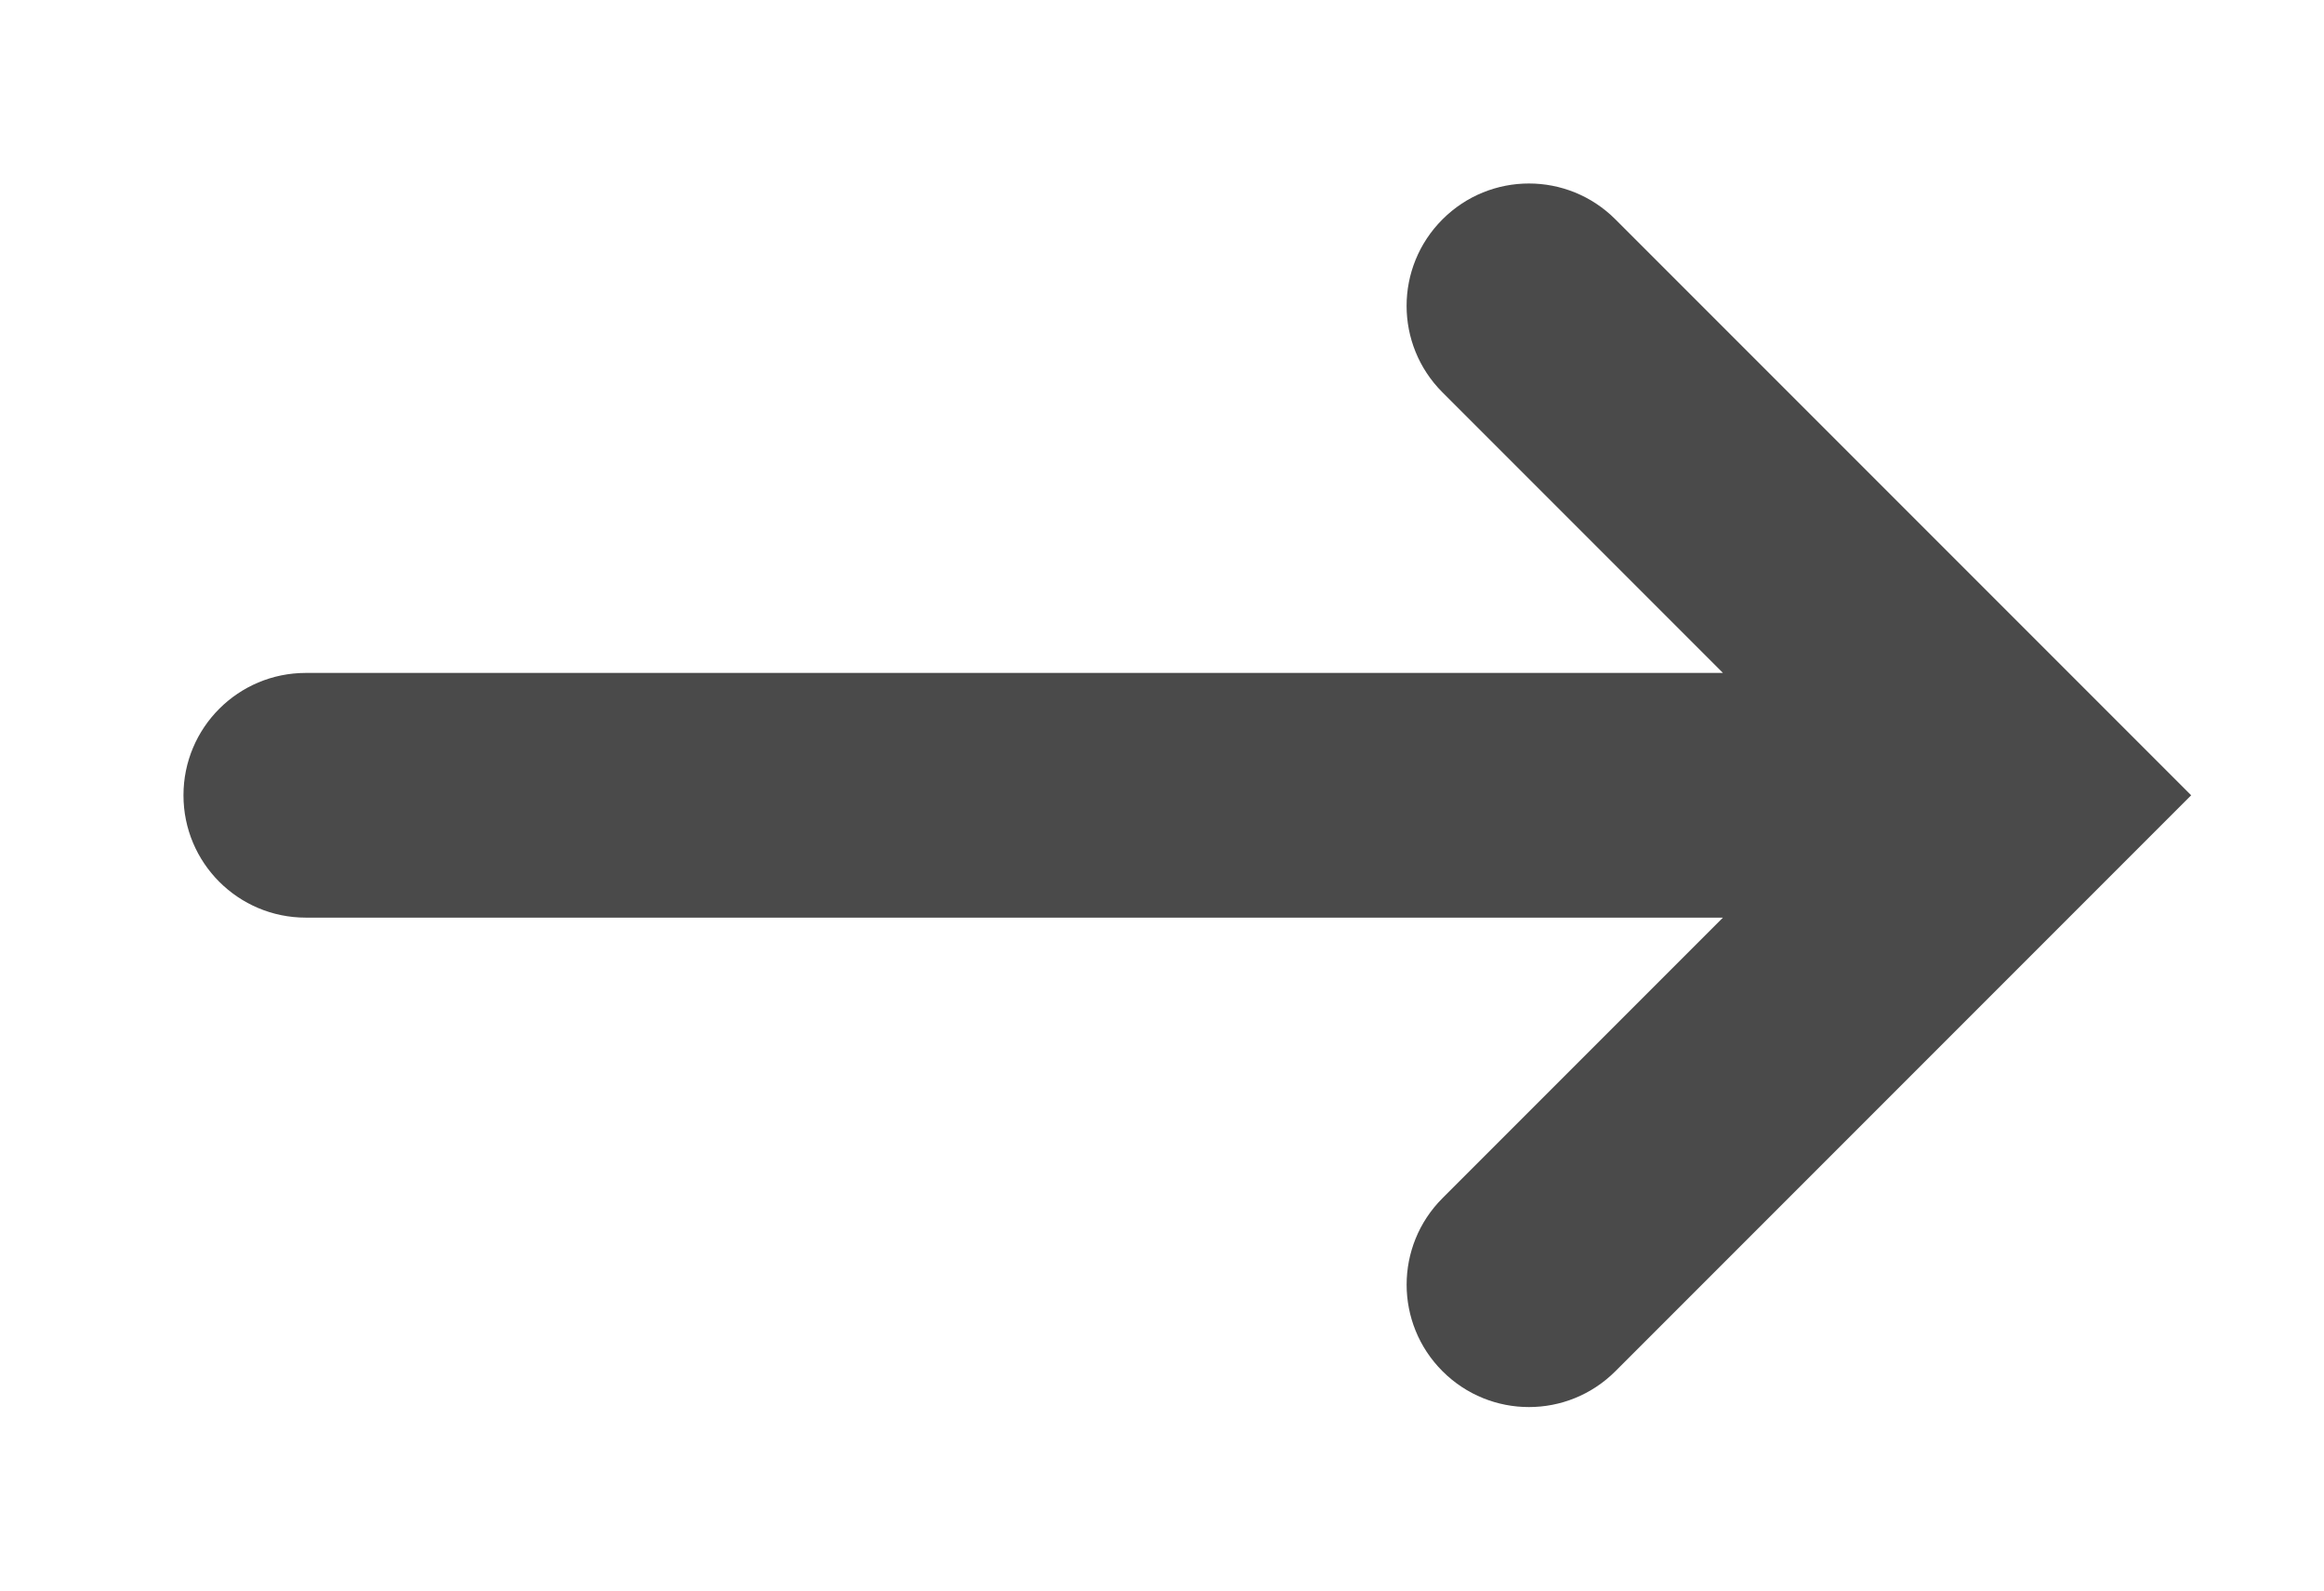
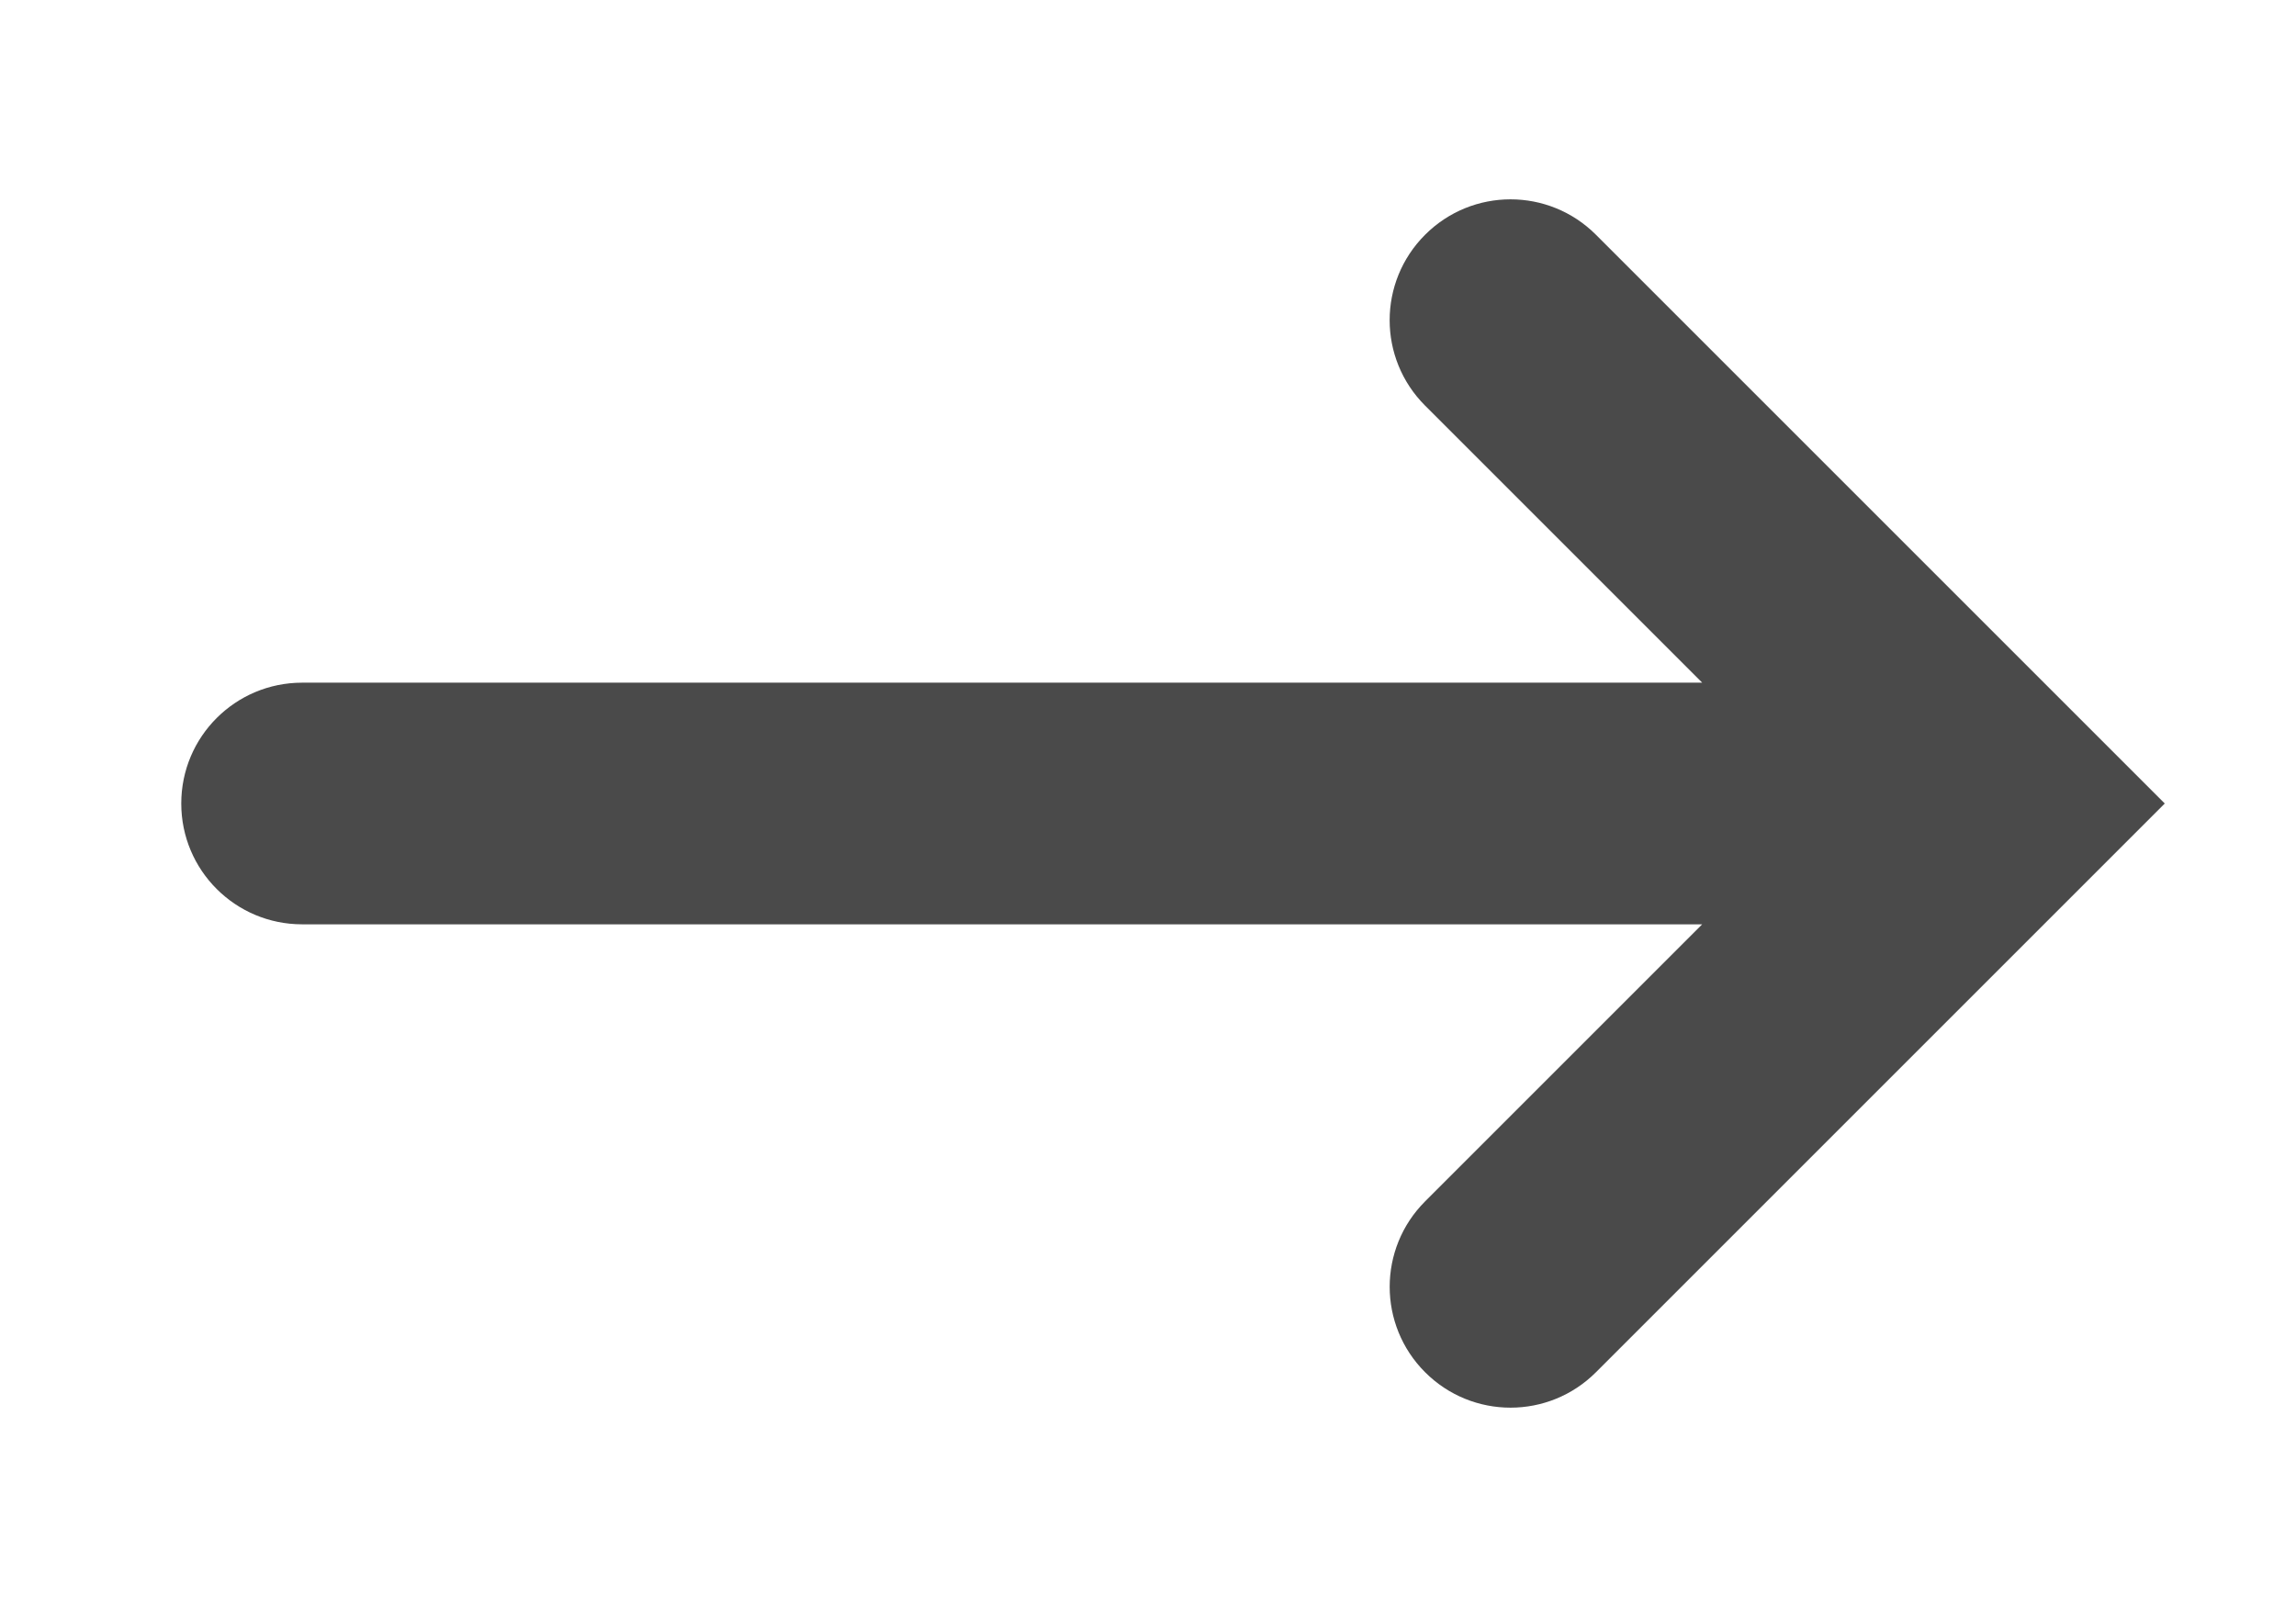
- <svg xmlns="http://www.w3.org/2000/svg" width="19px" height="13px" viewBox="0 0 19 13" version="1.1">
+ <svg xmlns="http://www.w3.org/2000/svg" width="20px" height="14px" viewBox="0 0 19 13" version="1.1">
  <defs />
  <g id="Page-1" stroke="none" stroke-width="1" fill="none" fill-rule="evenodd">
    <g id="Layer_1" transform="translate(9.5, 6.5) rotate(-270) translate(-9.5, -6.5) translate(3.5, -2.5)" fill="#4A4A4A">
      <path d="M1.293,5.293 C0.902,5.684 0.902,6.316 1.293,6.707 C1.684,7.098 2.316,7.098 2.707,6.707 L5,4.414 L5,16 C5,16.552 5.447,17 6,17 C6.553,17 7,16.552 7,16 L7,4.414 L9.293,6.707 C9.488,6.902 9.744,7 10,7 C10.256,7 10.512,6.902 10.707,6.707 C11.098,6.316 11.098,5.684 10.707,5.293 L6,0.586 L1.293,5.293 Z" id="Shape" />
    </g>
  </g>
</svg>
